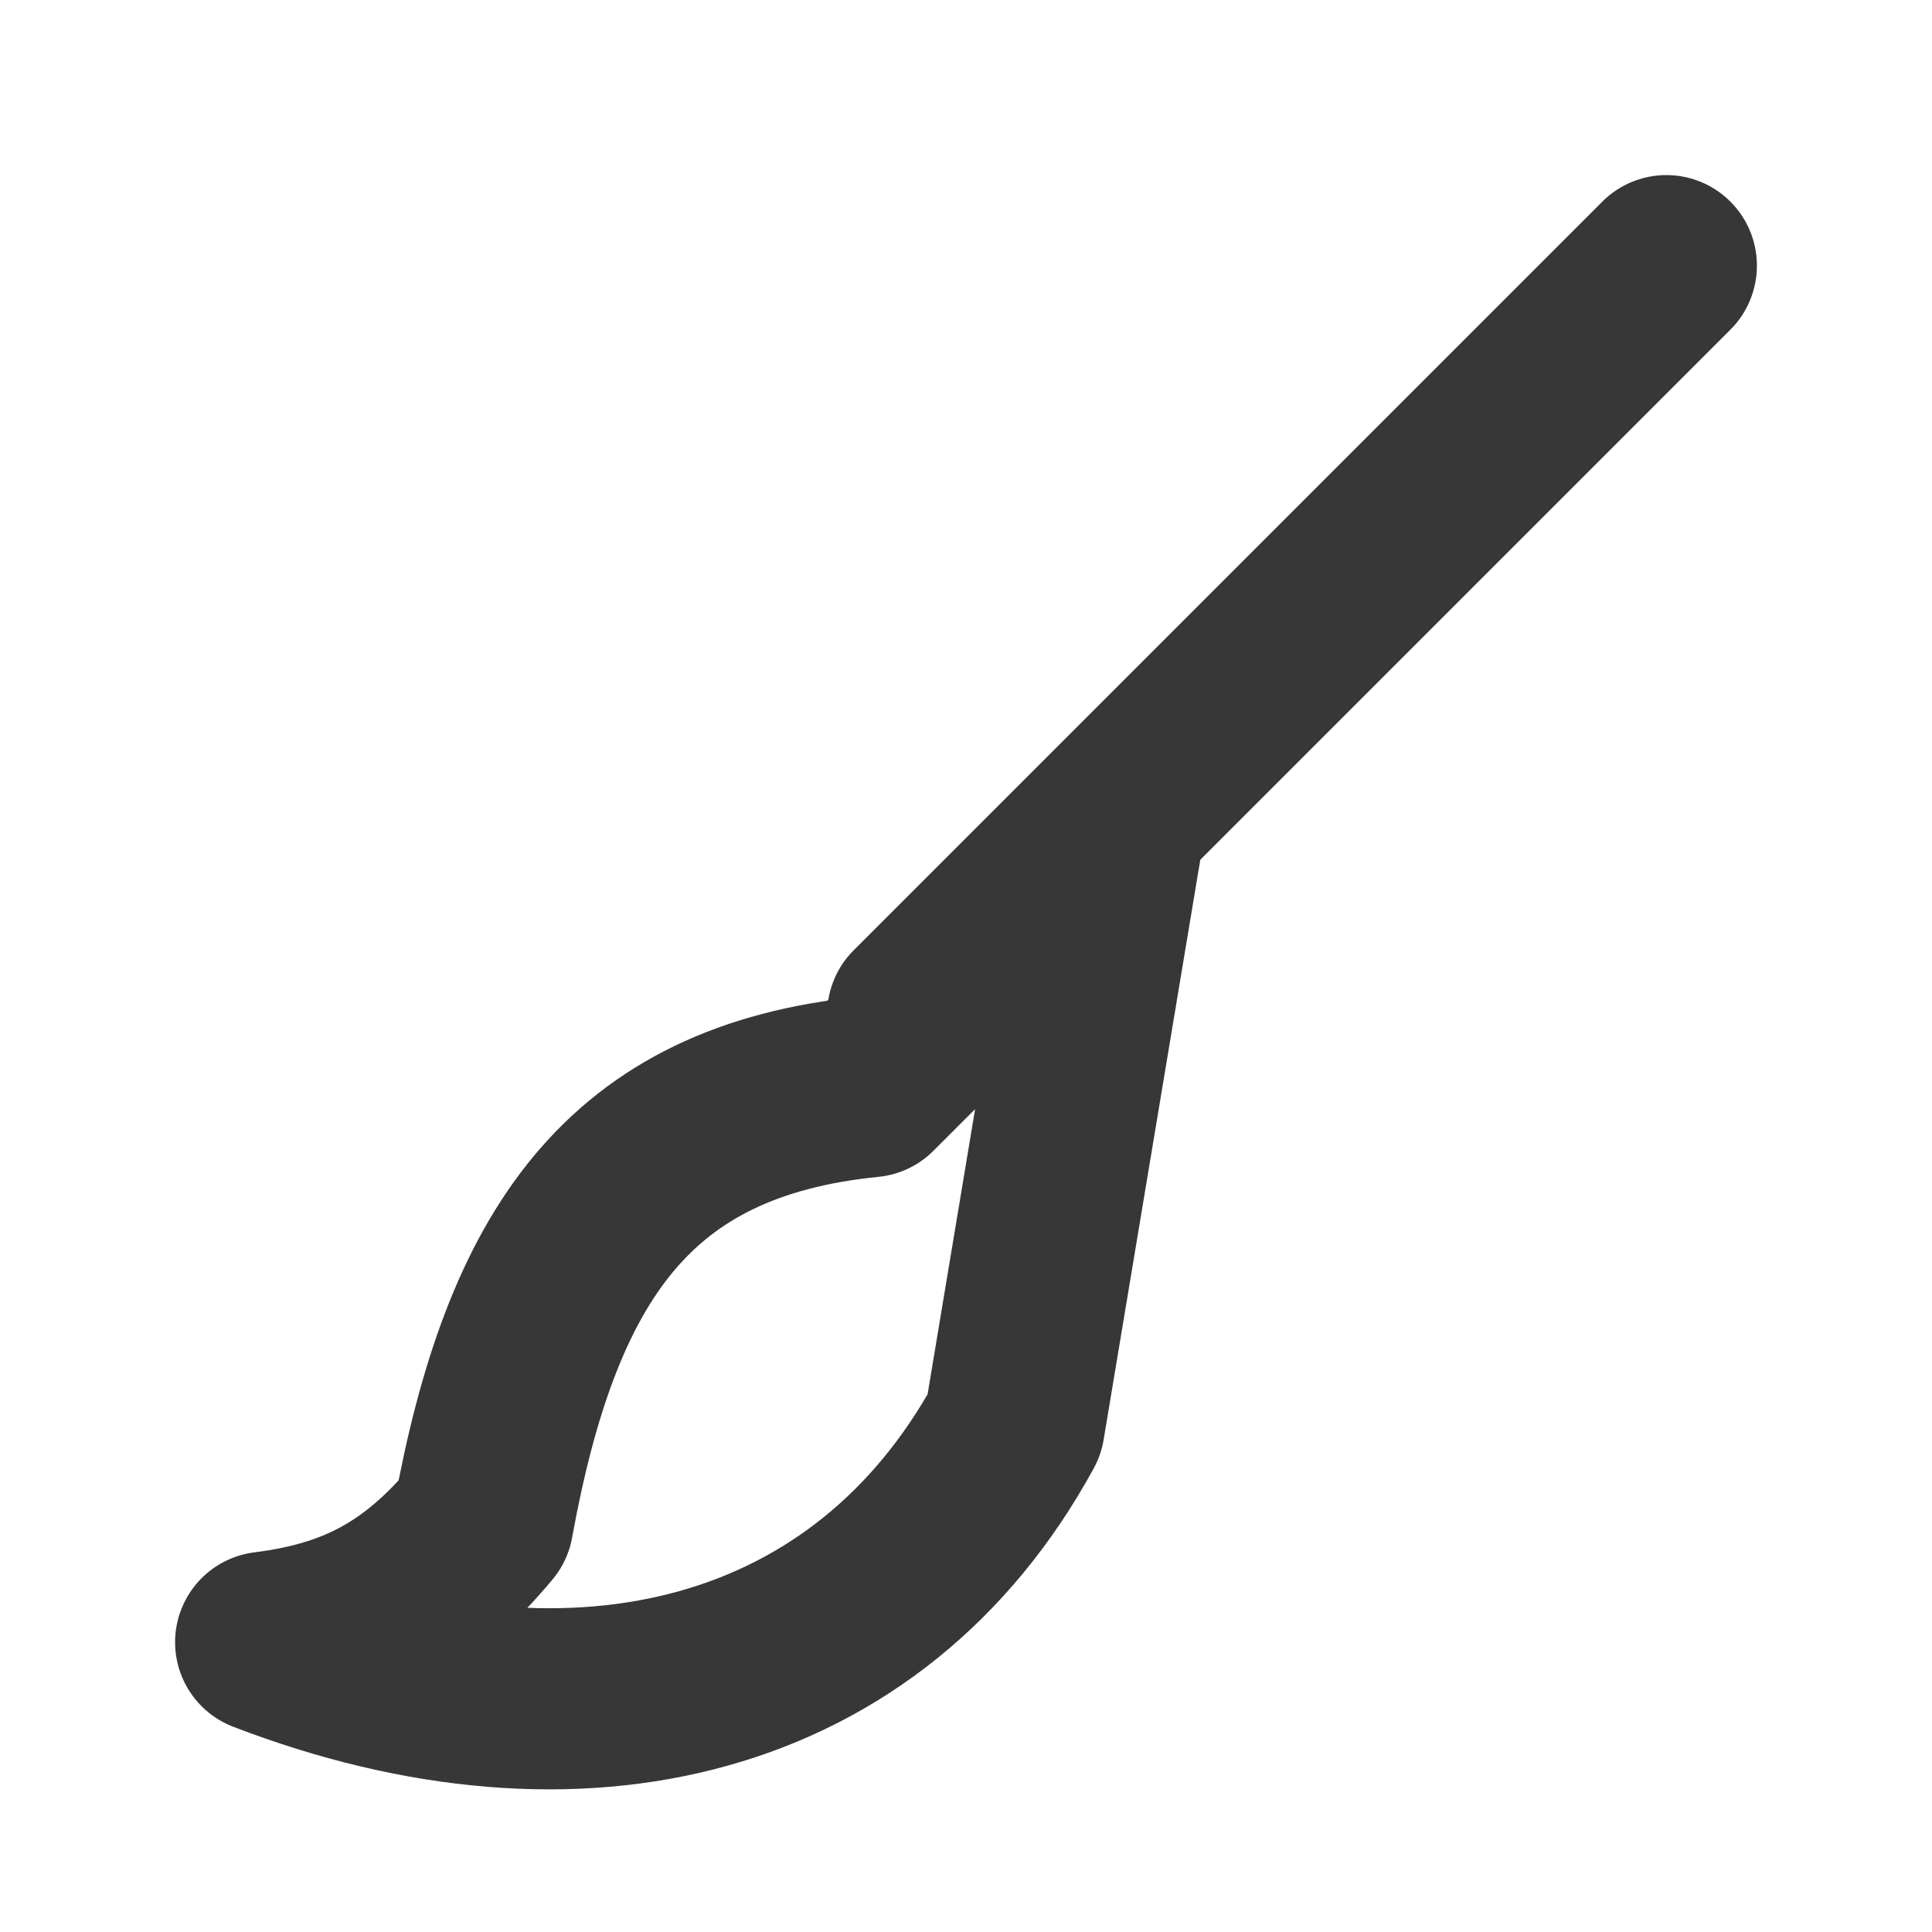
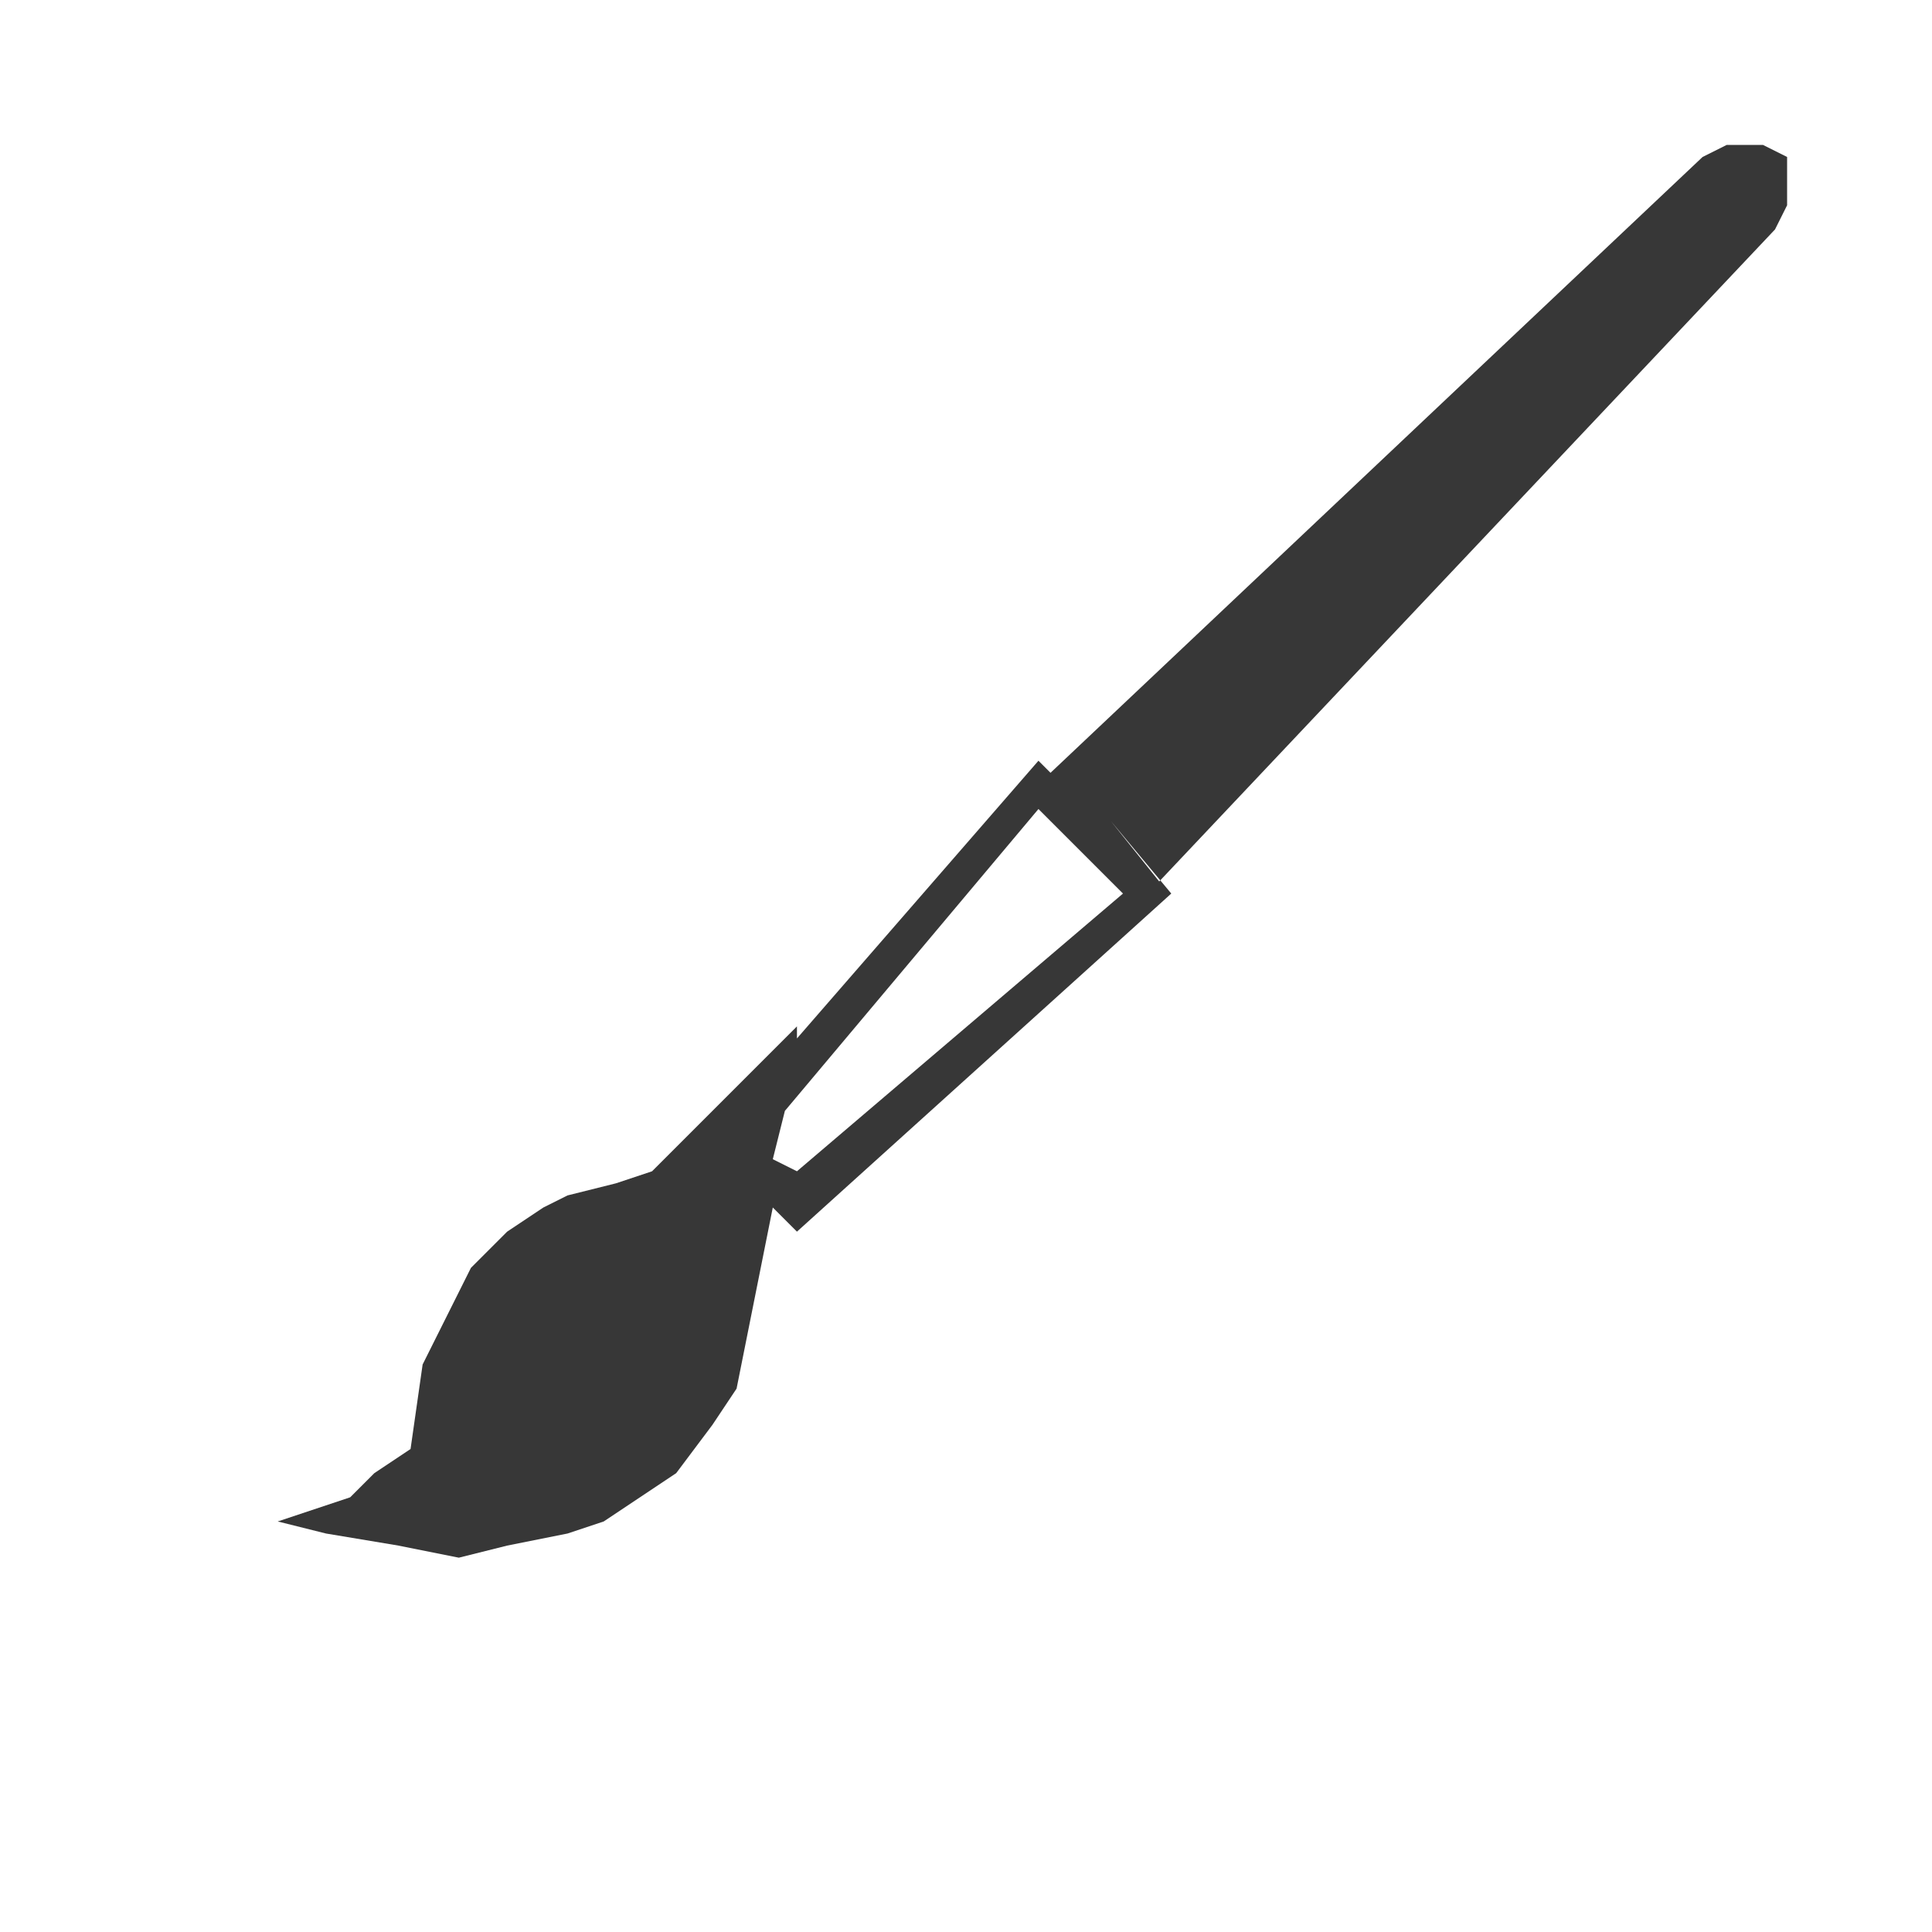
<svg xmlns="http://www.w3.org/2000/svg" width="16" height="16" viewBox="0 0 16 16">
-   <g stroke="#373737" stroke-width="1.5" stroke-linecap="round" stroke-linejoin="round" fill="none">
-     <path d="M13.8 2.2 L7.6 8.4" />
-     <path d="M9.2 7 L7.2 9 C5.2 9.2 4.4 10.4 4 12.6 C3.5 13.2 3 13.5 2.2 13.6 C4.8 14.6 7.2 14 8.4 11.8 Z" />
-   </g>
+   <path fill="#373737" fill-rule="evenodd" d="M14.8 1.6 L14.8 1.3 L14.6 1.2 L14.3 1.2 L14.1 1.3 L8.7 6.4 L8.6 6.3 L6.6 8.6 L6.6 8.5 L5.4 9.7 L5.1 9.8 L4.7 9.9 L4.5 10.0 L4.2 10.2 L3.9 10.5 L3.7 10.9 L3.5 11.3 L3.4 12.0 L3.1 12.2 L2.9 12.4 L2.6 12.5 L2.3 12.6 L2.7 12.7 L3.3 12.8 L3.8 12.9 L4.2 12.8 L4.7 12.7 L5.0 12.6 L5.3 12.4 L5.6 12.2 L5.9 11.8 L6.1 11.5 L6.4 10.0 L6.6 10.2 L9.7 7.4 L9.2 6.8 L9.6 7.3 L14.7 1.9 L14.8 1.7Z M6.4 9.6 L6.5 9.2 L8.6 6.7 L9.3 7.4 L6.6 9.7Z" />
</svg>
